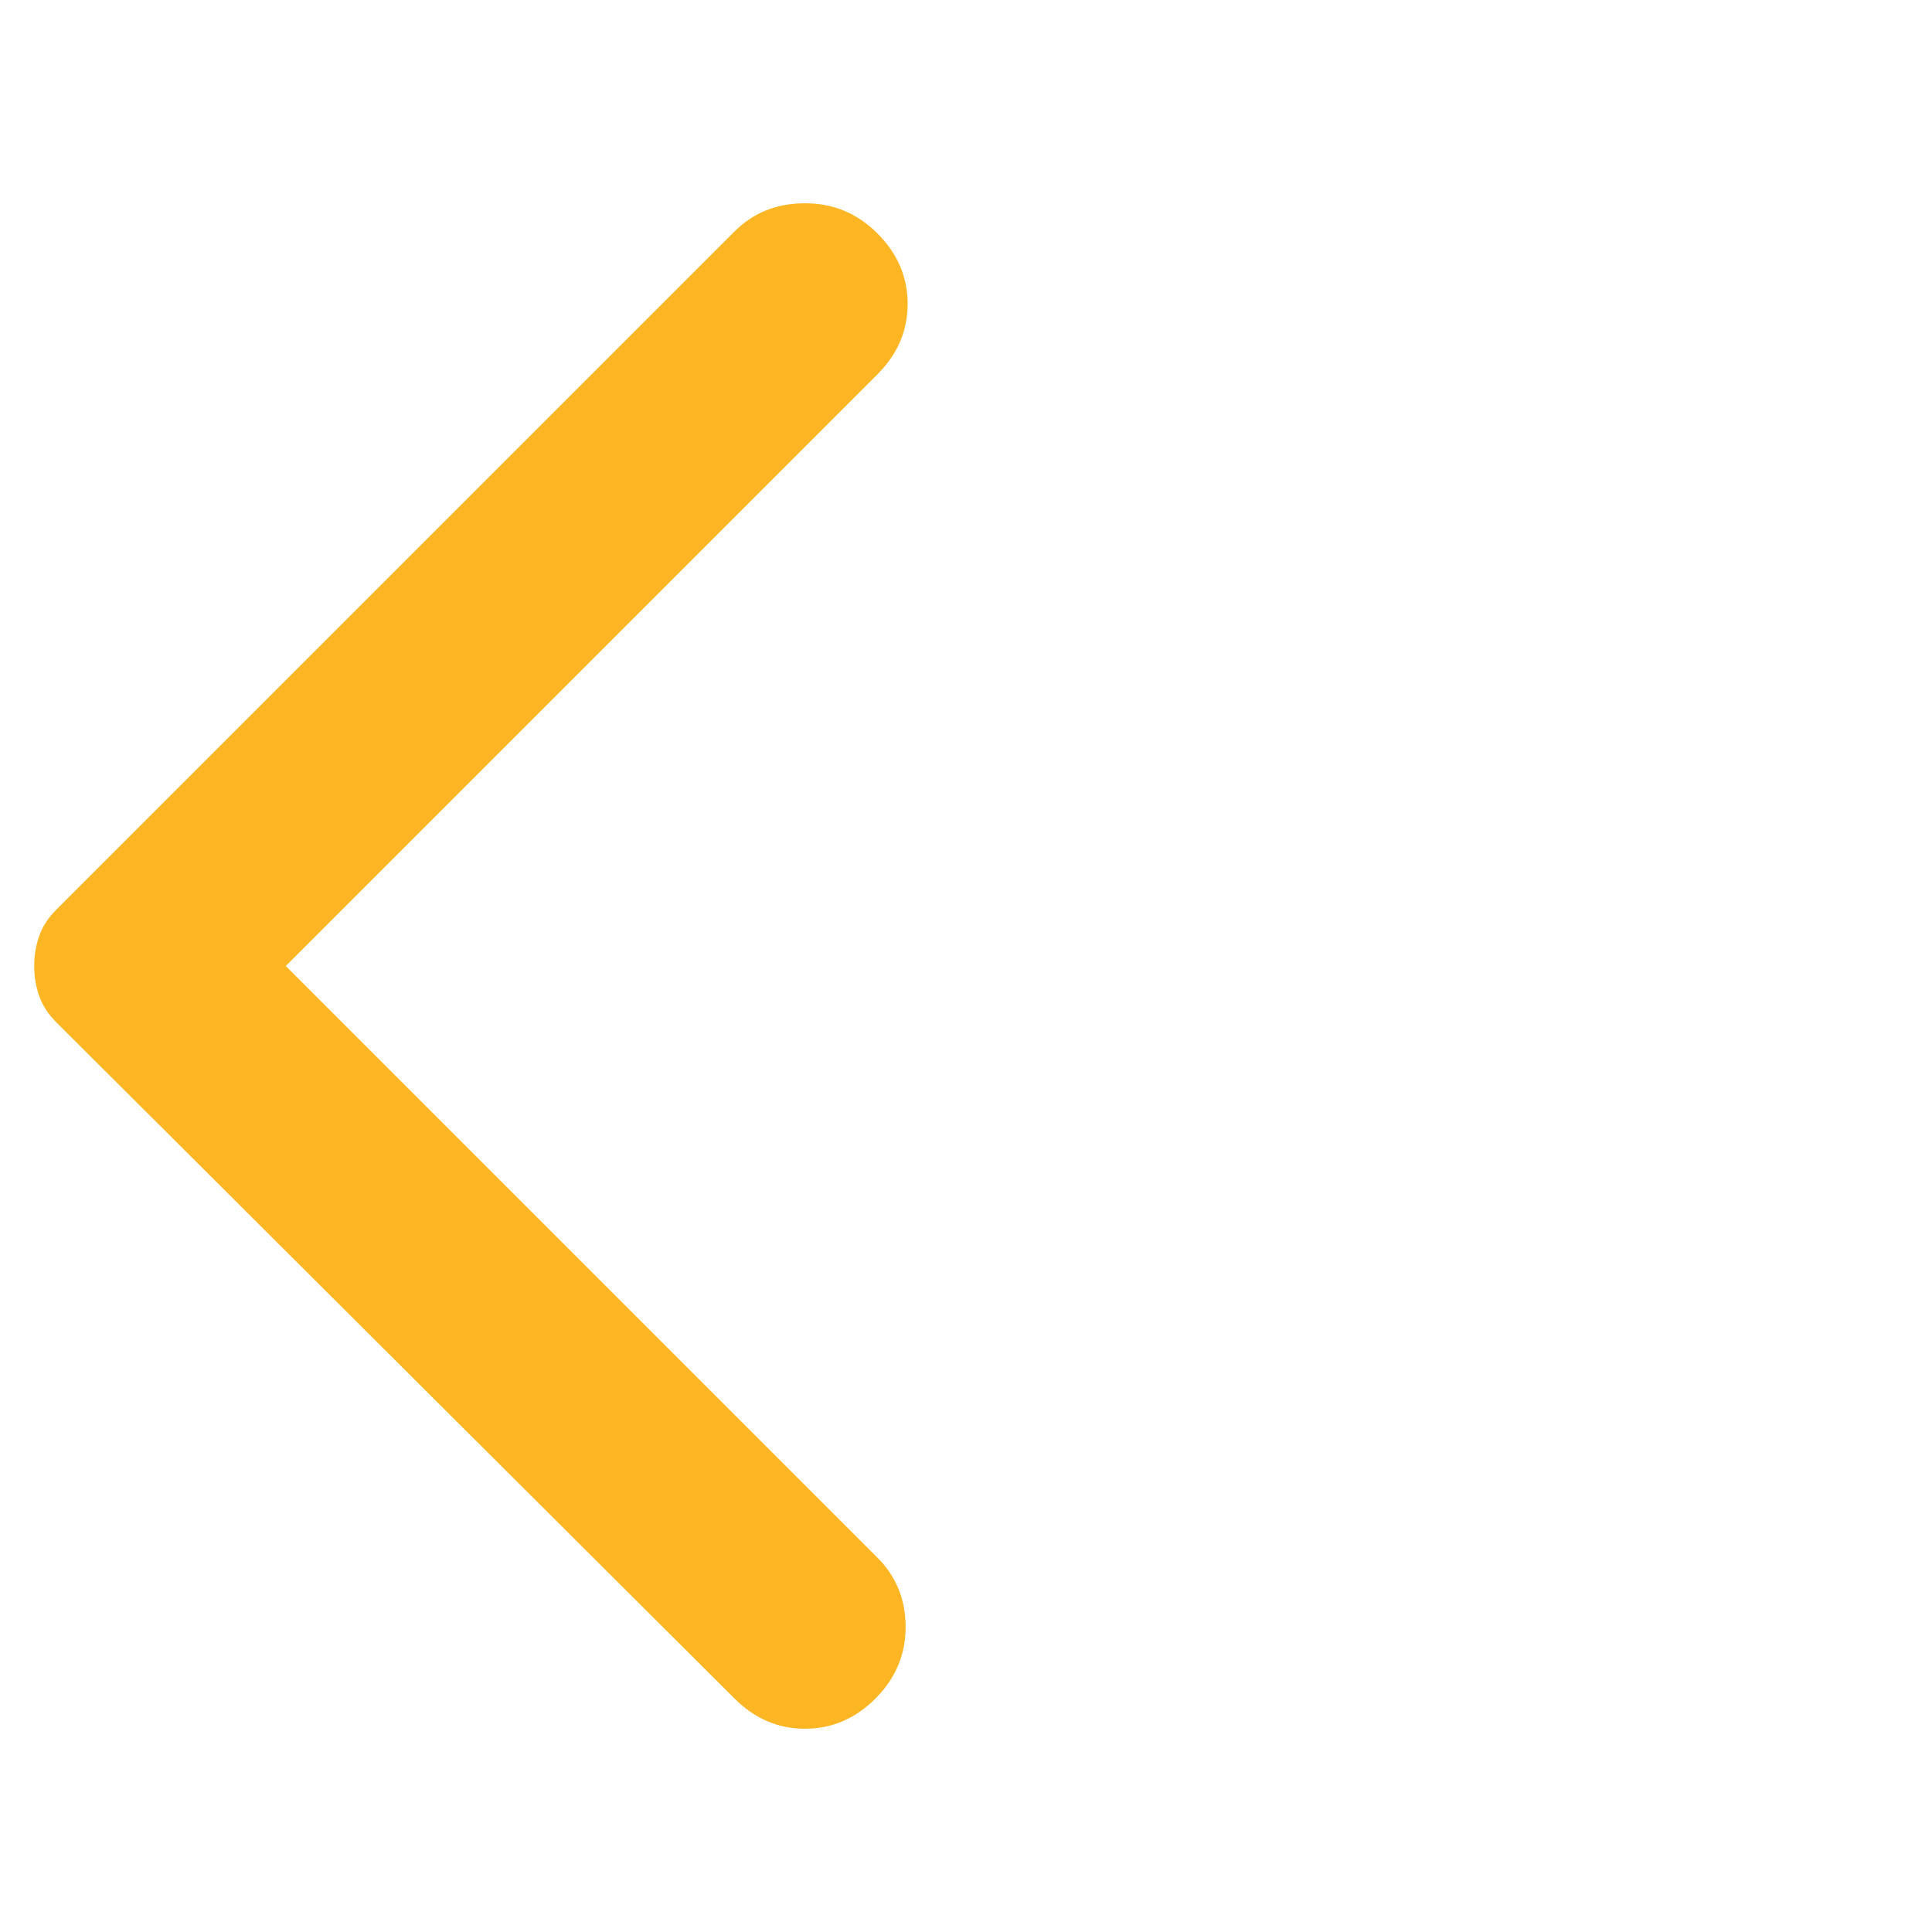
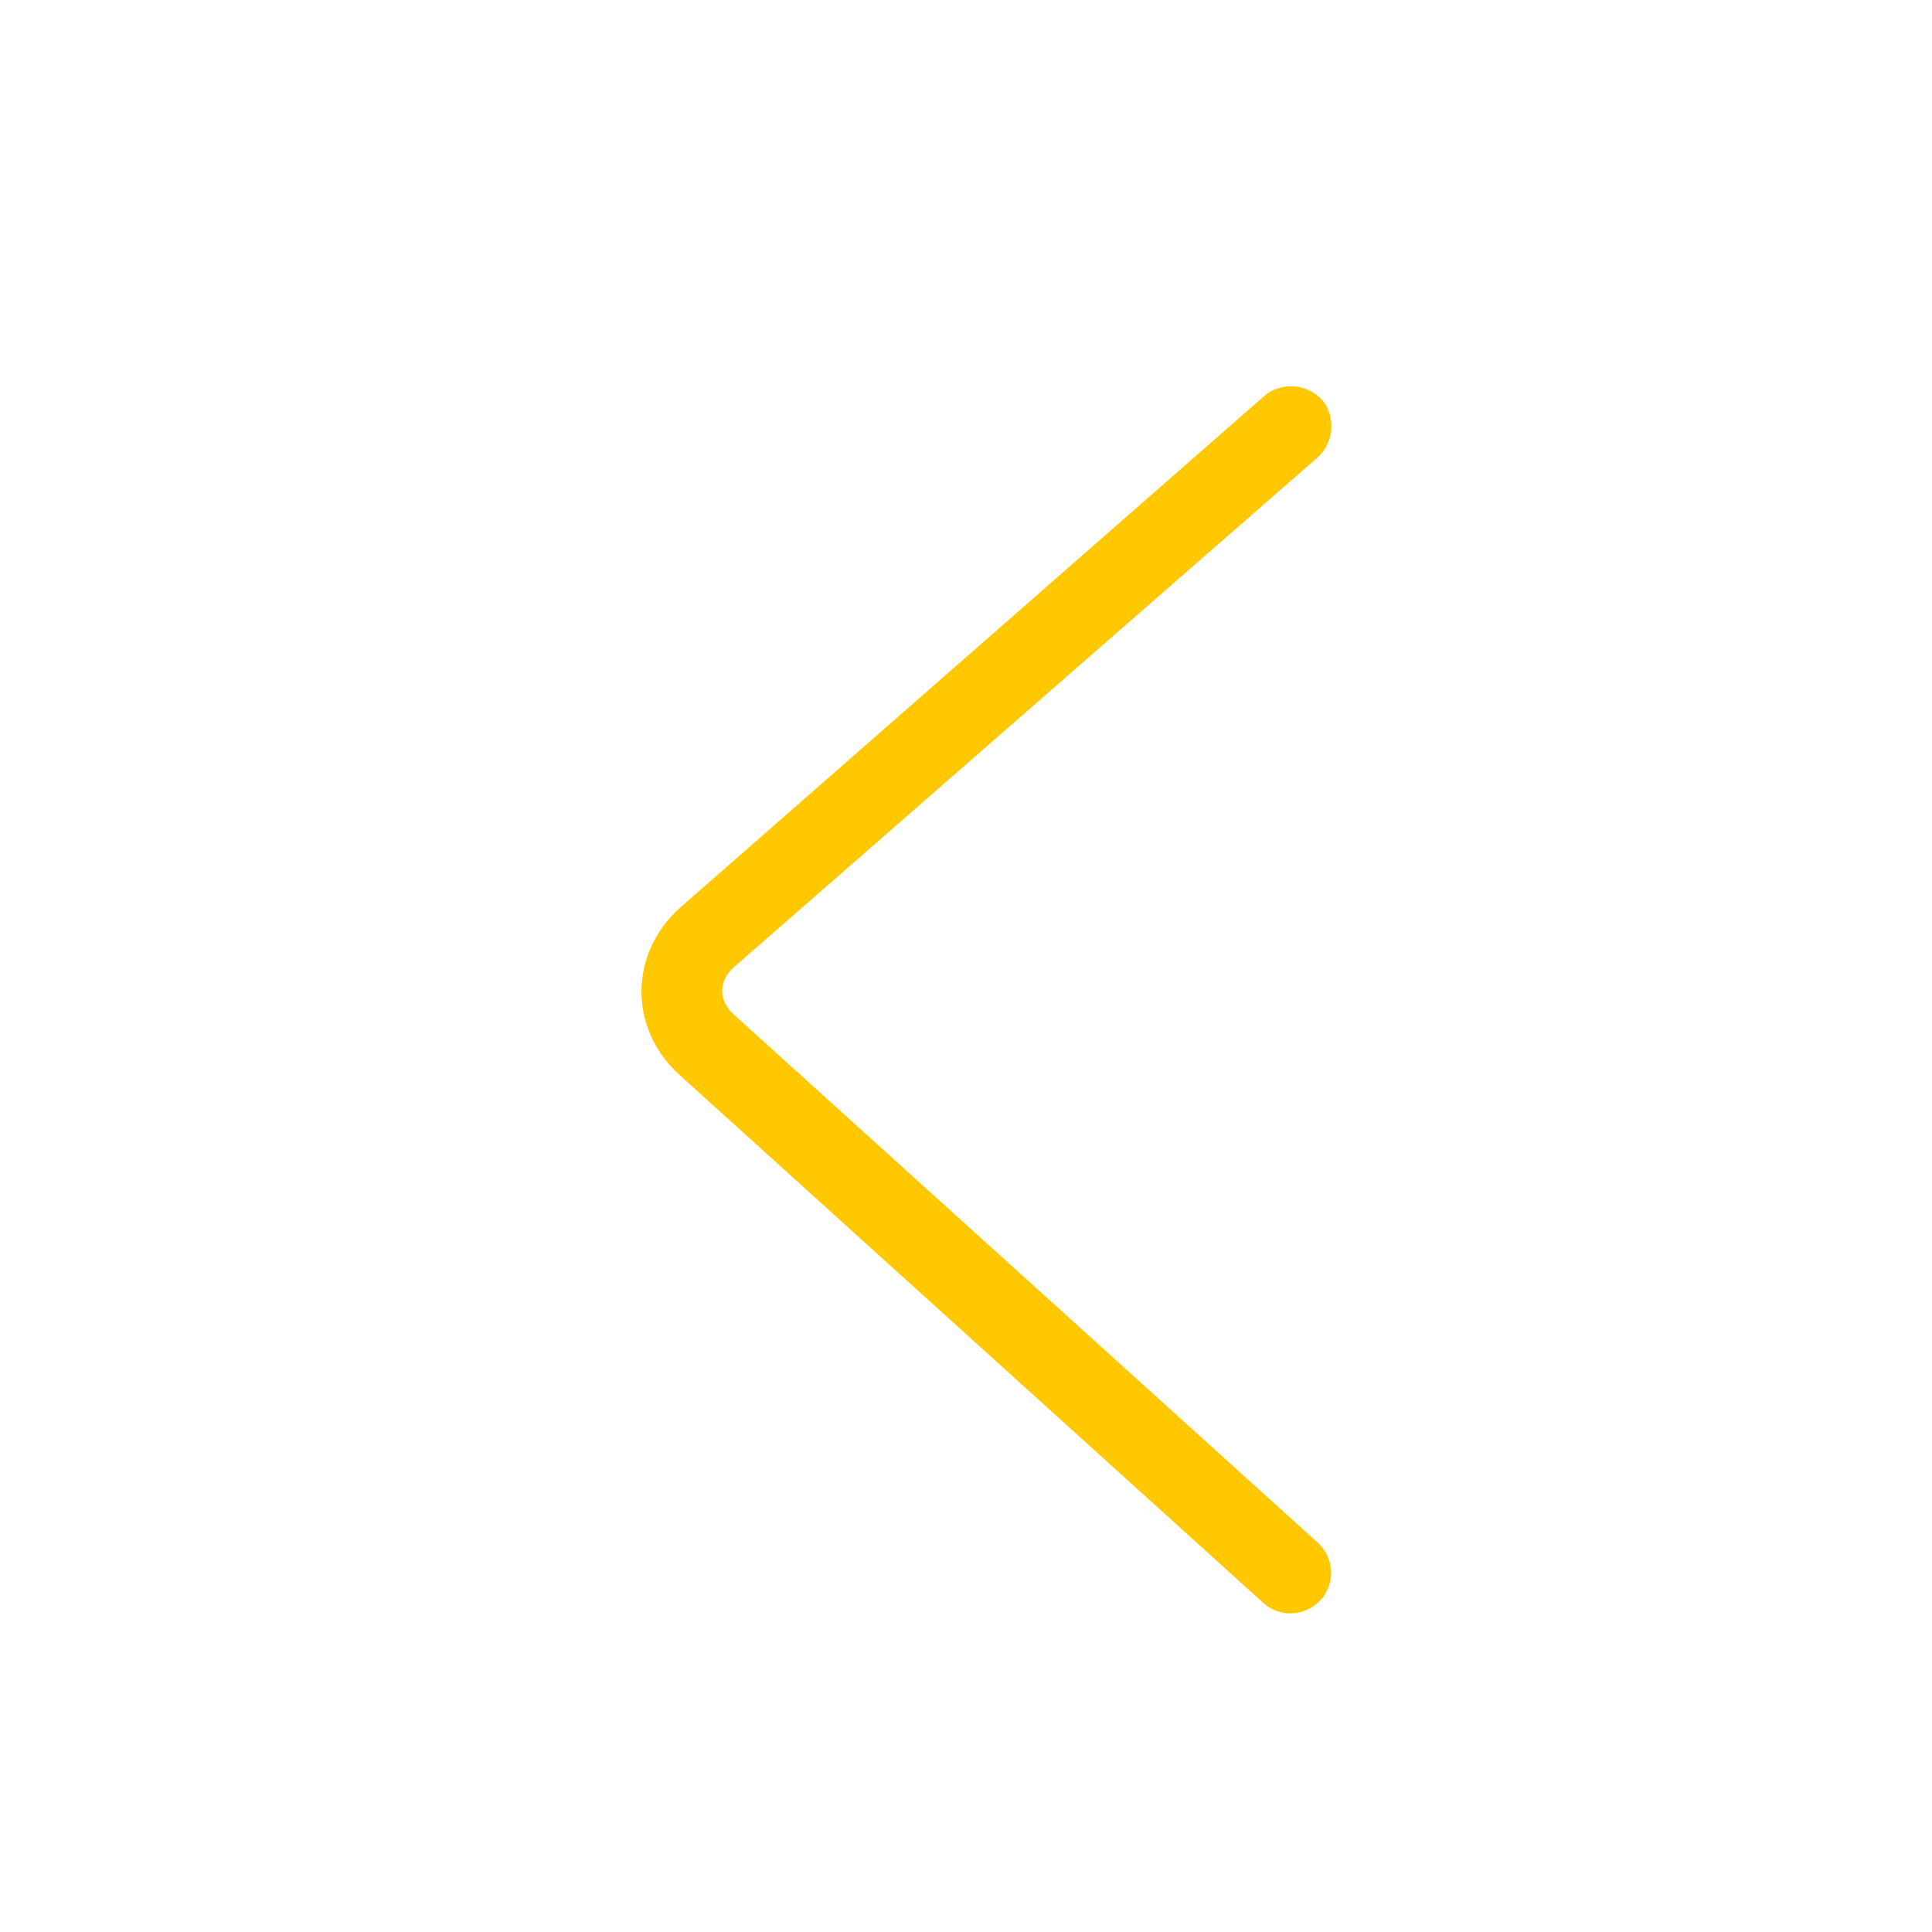
- <svg xmlns="http://www.w3.org/2000/svg" width="24" height="24" viewBox="0 0 24 24" fill="none">
-   <path d="M9.125 21.1L0.7 12.7C0.6 12.6 0.529 12.492 0.488 12.375C0.446 12.258 0.425 12.133 0.425 12C0.425 11.867 0.446 11.742 0.488 11.625C0.529 11.508 0.6 11.4 0.7 11.3L9.125 2.875C9.358 2.642 9.65 2.525 10 2.525C10.35 2.525 10.65 2.65 10.9 2.9C11.15 3.15 11.275 3.442 11.275 3.775C11.275 4.108 11.15 4.4 10.9 4.65L3.55 12L10.9 19.35C11.133 19.583 11.25 19.871 11.25 20.212C11.25 20.554 11.125 20.85 10.875 21.1C10.625 21.35 10.333 21.475 10 21.475C9.667 21.475 9.375 21.35 9.125 21.1Z" fill="#FDB623" />
+ <svg xmlns="http://www.w3.org/2000/svg" width="256px" height="256px" viewBox="0 0 1024 1024" fill="#000000" class="icon" version="1.1">
+   <g />
+   <g id="SVGRepo_tracerCarrier" stroke-linecap="round" stroke-linejoin="round" />
+   <g id="SVGRepo_iconCarrier">
+     <path d="M669.6 849.6c8.8 8 22.4 7.2 30.4-1.6s7.2-22.4-1.6-30.4l-309.6-280c-8-7.2-8-17.6 0-24.8l309.6-270.4c8.8-8 9.6-21.6 2.4-30.4-8-8.8-21.6-9.6-30.4-2.4L360.8 480.8c-27.2 24-28 64-0.8 88.8l309.6 280z" fill="#ffc800" />
+   </g>
</svg>
